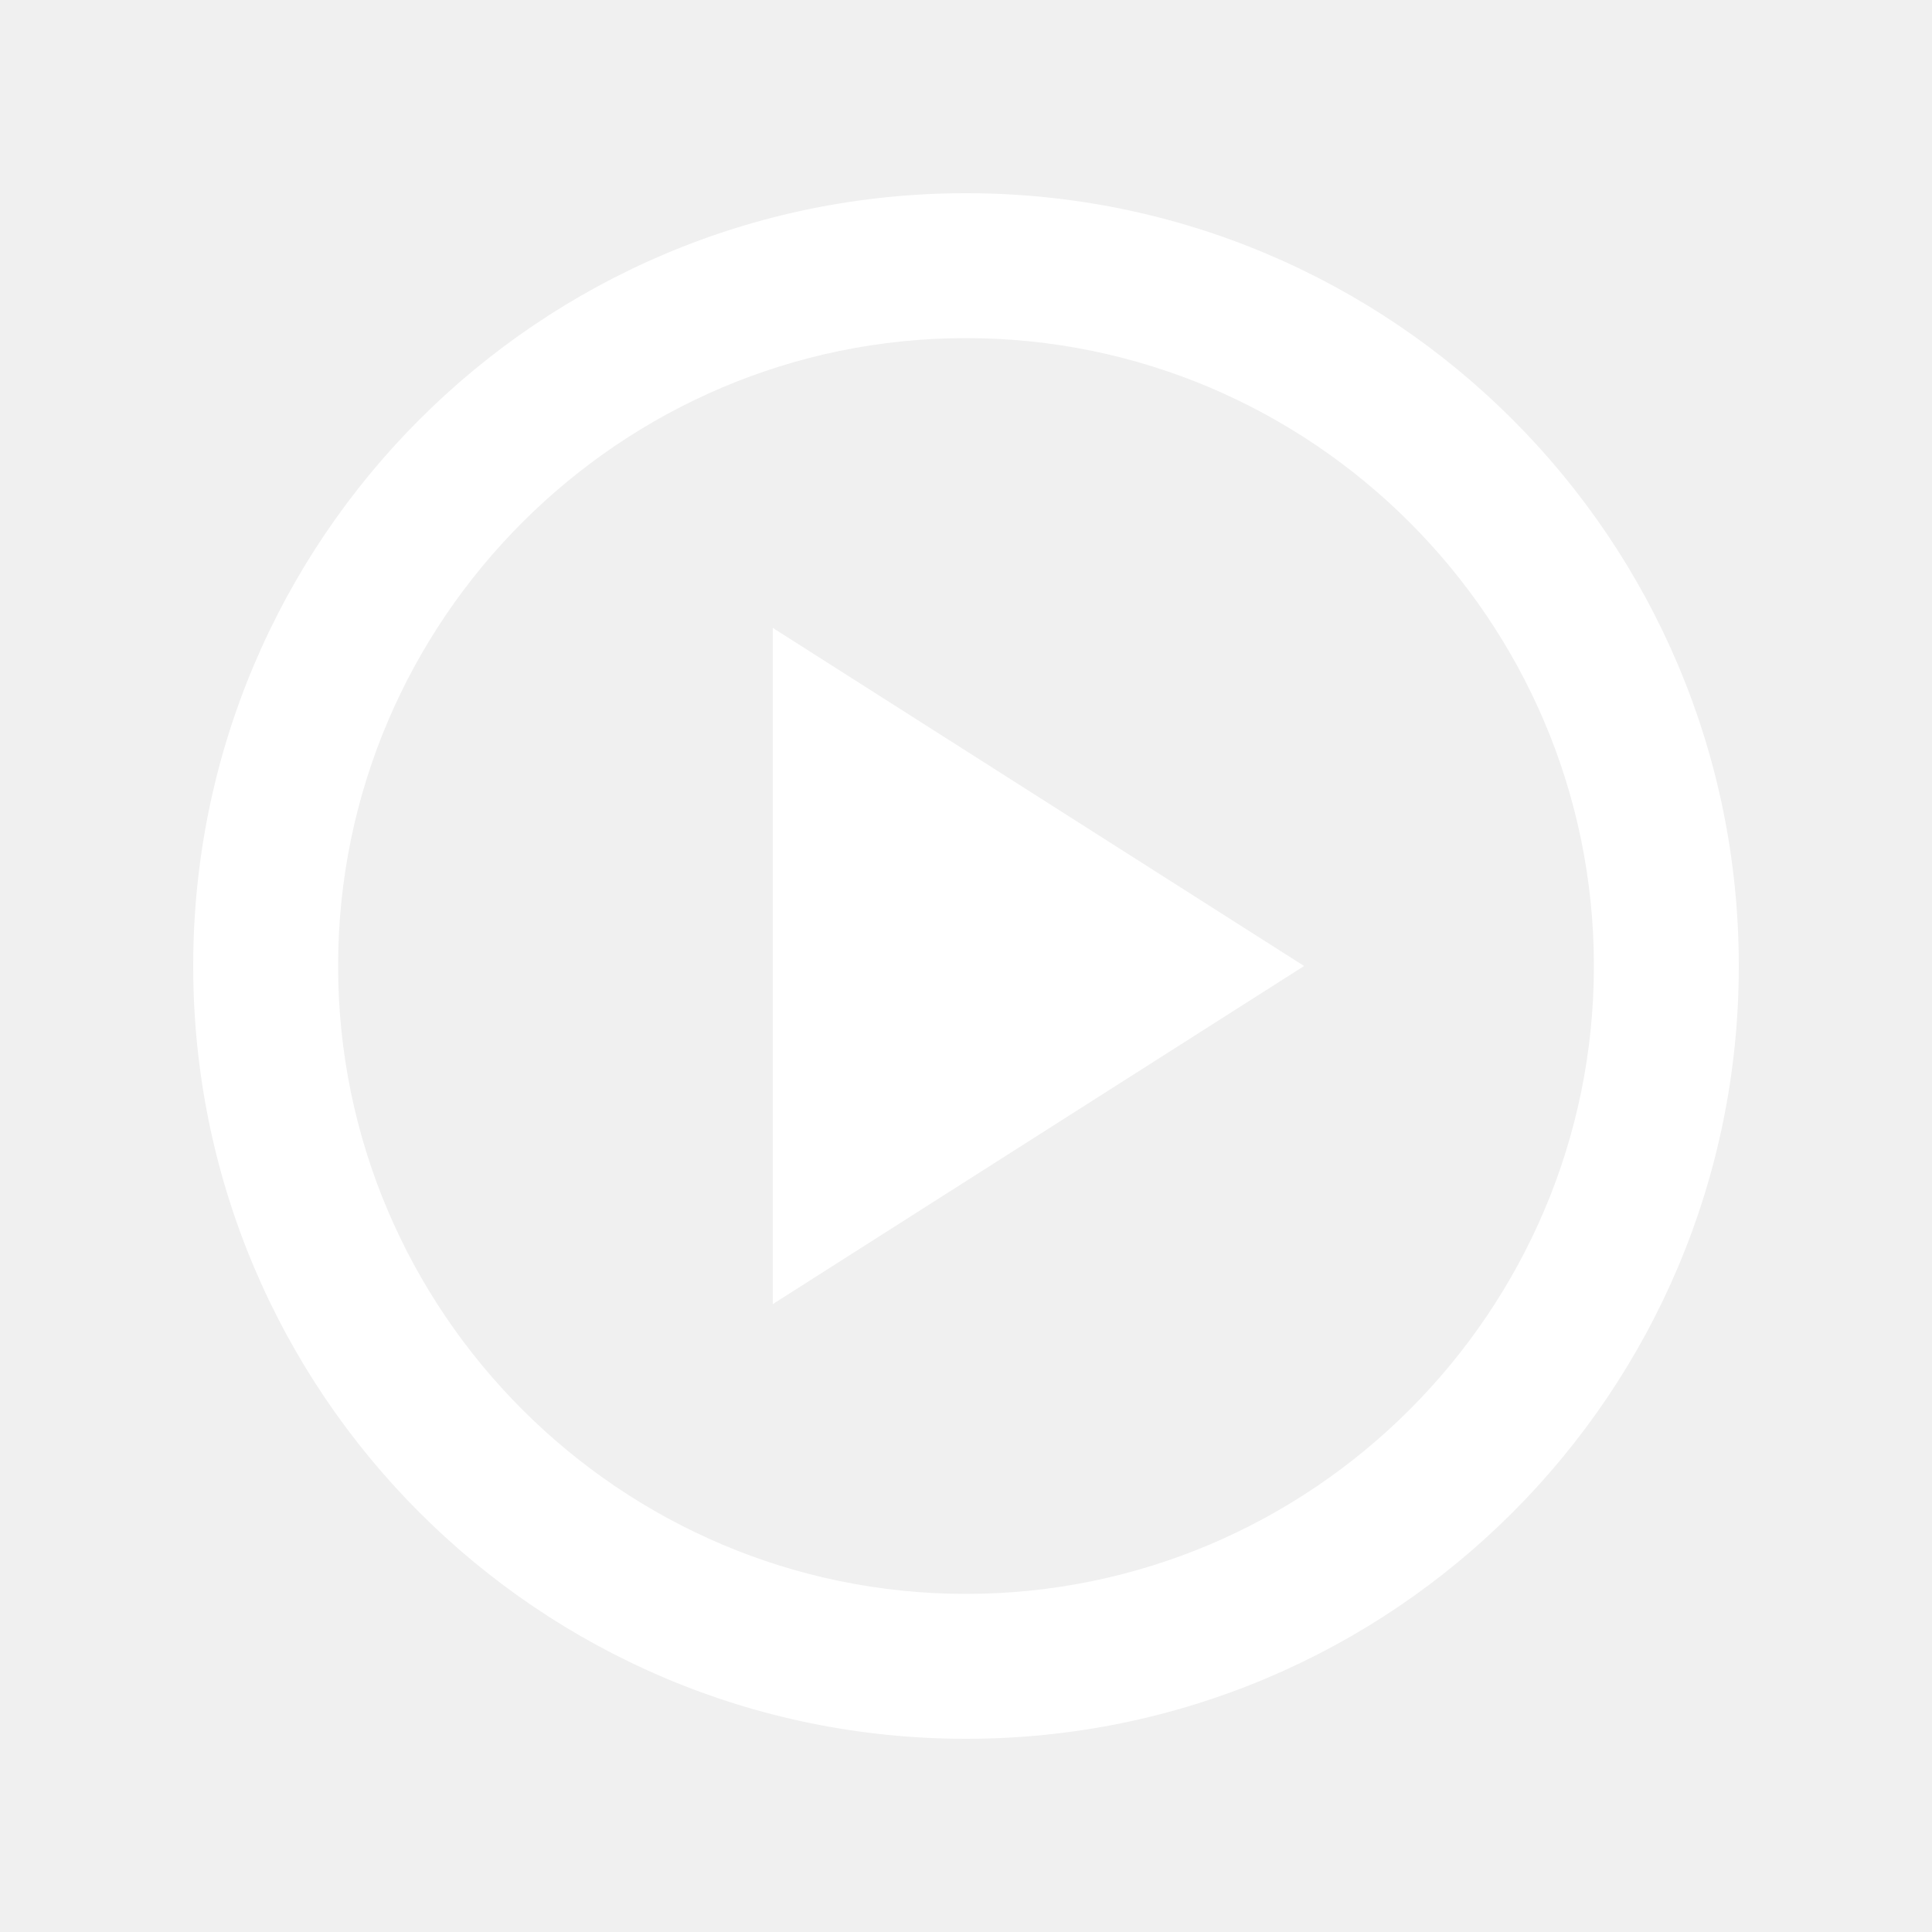
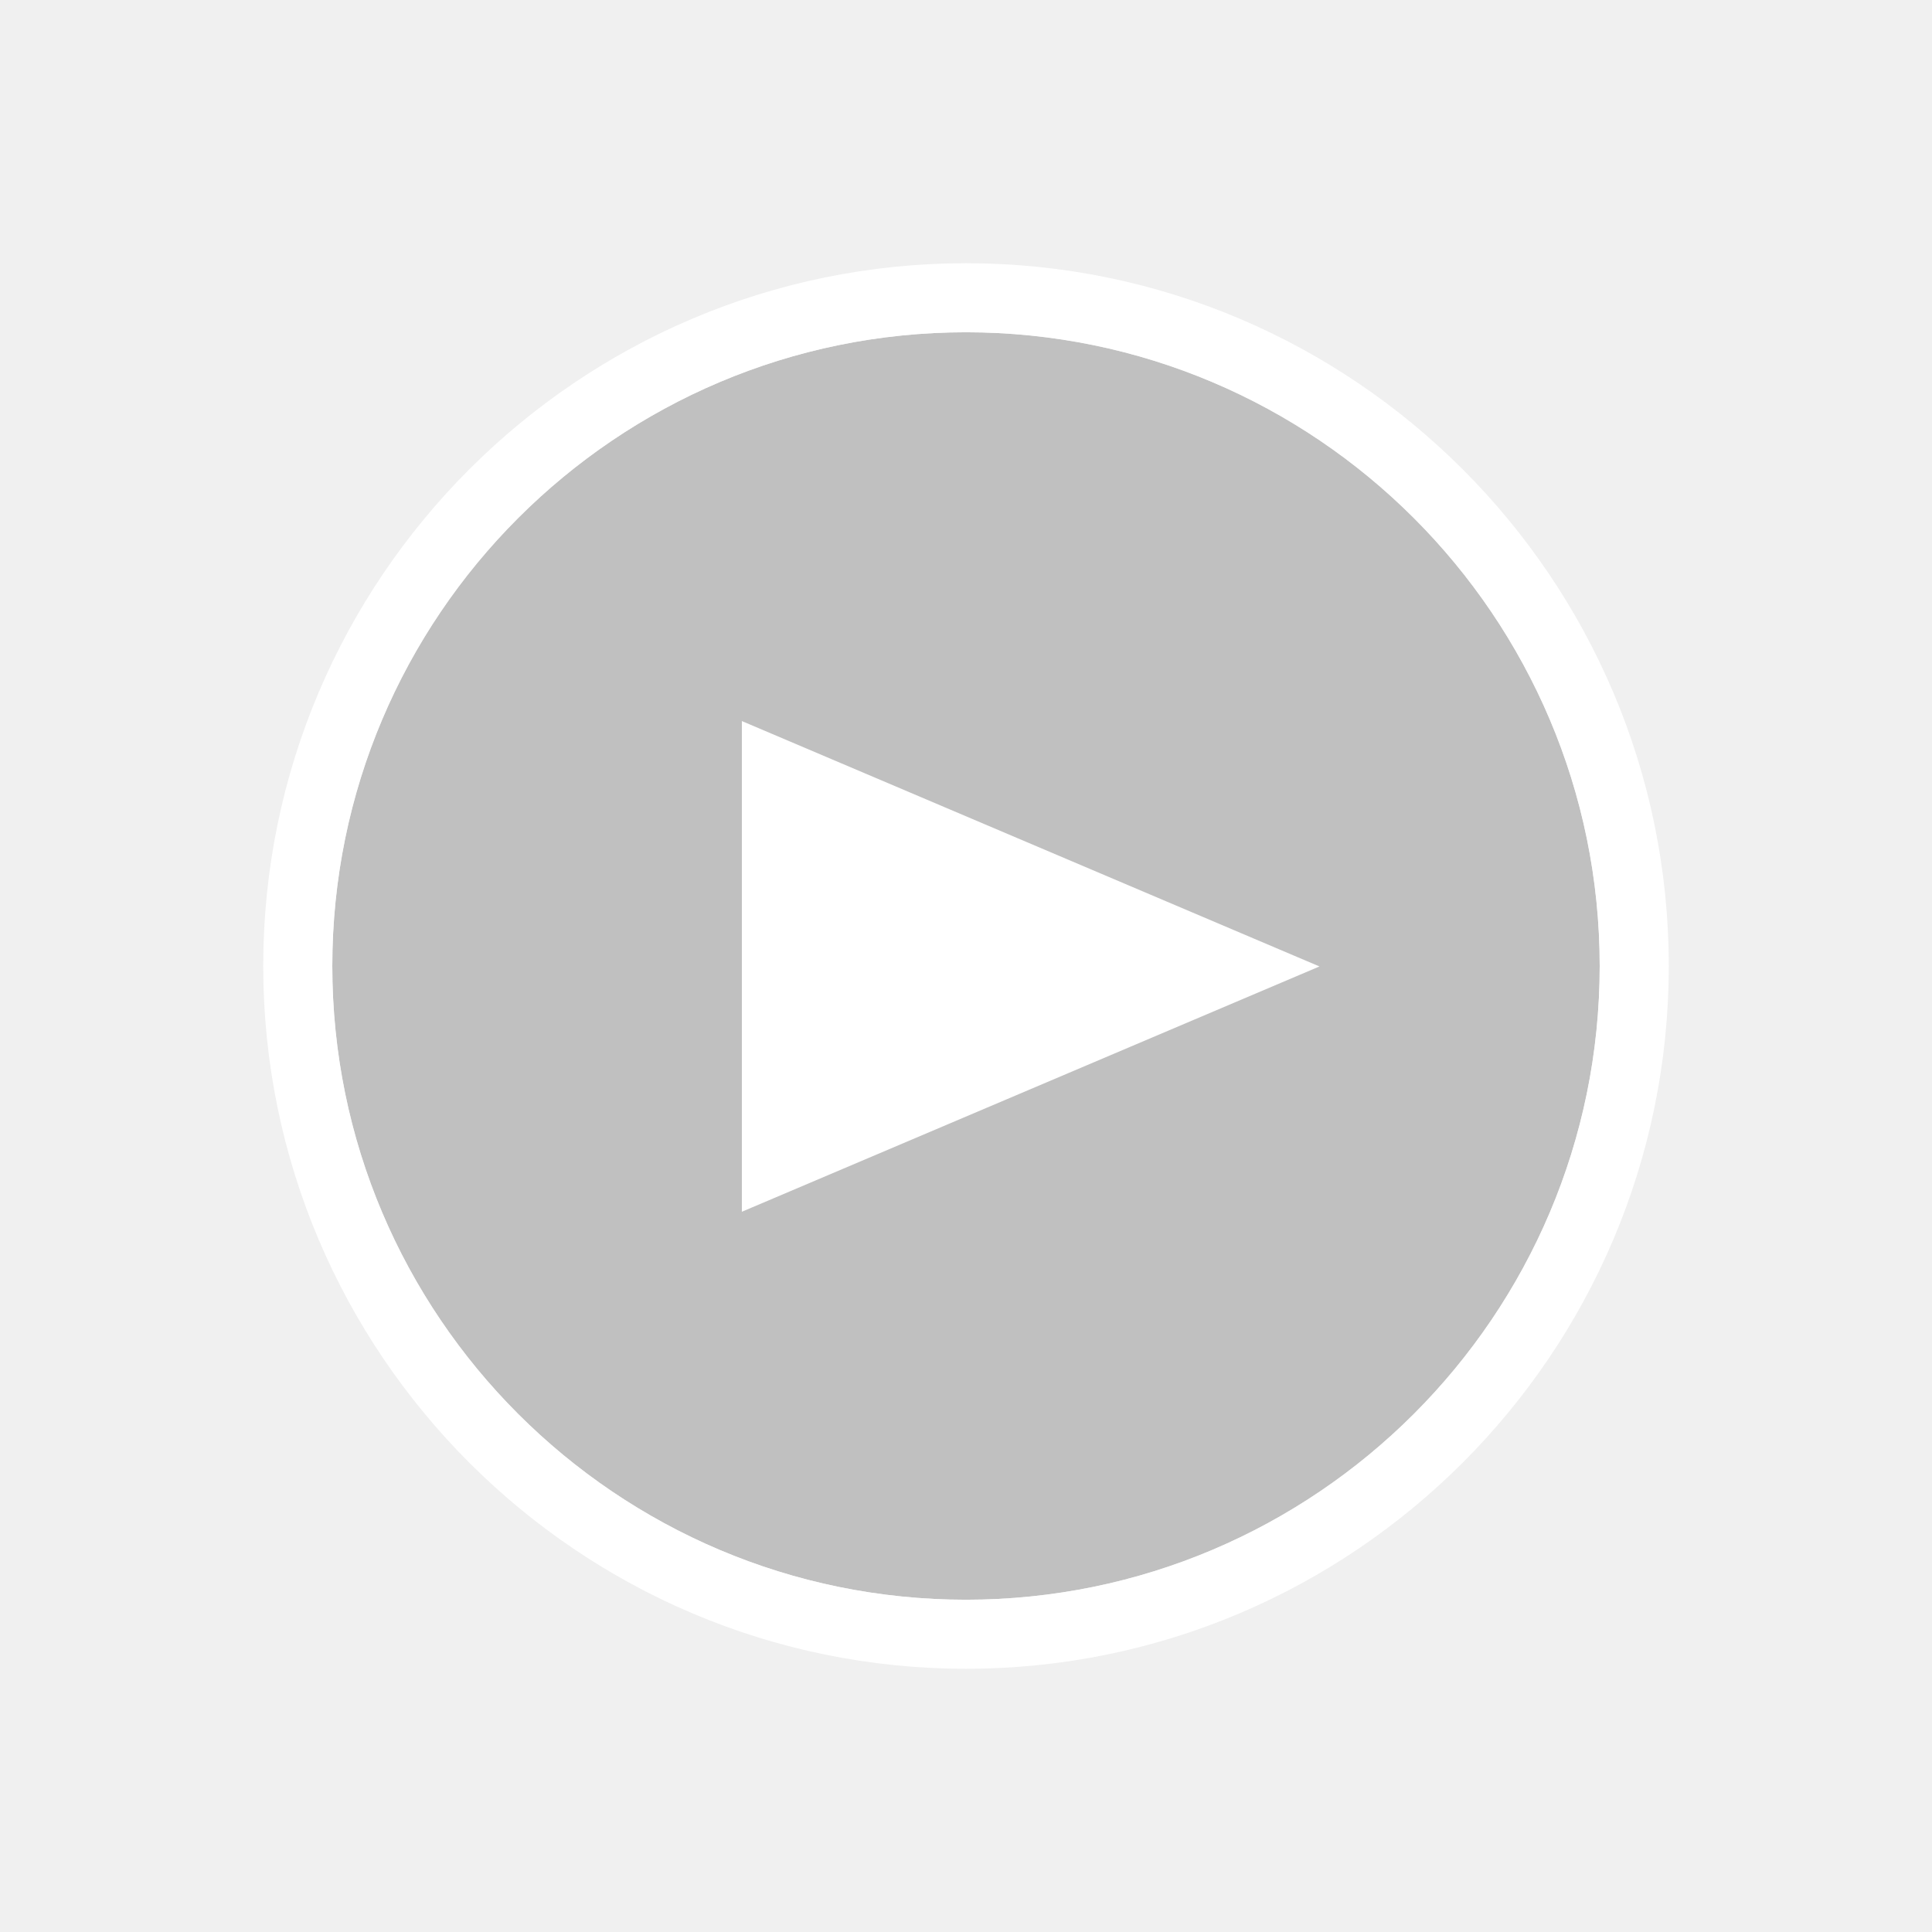
- <svg xmlns="http://www.w3.org/2000/svg" enable-background="new 0 0 20 20" height="48px" viewBox="0 0 20 20" width="48px" fill="#FFFFFF">
-   <g>
-     <rect fill="none" height="20" width="20" />
-   </g>
-   <g>
-     <g>
-       <path d="M10,2c-4.42,0-8,3.58-8,8s3.58,8,8,8s8-3.58,8-8S14.42,2,10,2z M10,16.5c-3.58,0-6.5-2.92-6.5-6.5S6.42,3.5,10,3.5 s6.5,2.92,6.5,6.5S13.58,16.5,10,16.5z" />
-       <polygon points="8,13.5 13.5,10 8,6.5" />
-     </g>
-   </g>
+ <svg xmlns="http://www.w3.org/2000/svg" viewBox="0 0 64 64" role="img" fill="#fff">
+   <path fill="#000" fill-opacity=".2" d="M32 11.007c-11.576 0-20.992 9.416-20.992 20.994 0 11.575 9.416 20.992 20.992 20.992 11.574 0 20.992-9.417 20.992-20.992 0-11.578-9.418-20.994-20.992-20.994" />
+   <path d="M32 8.72c12.836 0 23.28 10.443 23.28 23.28 0 12.837-10.444 23.28-23.28 23.28C19.161 55.28 8.72 44.837 8.72 32 8.72 19.164 19.161 8.72 32 8.72zm0 2.287c-11.576 0-20.992 9.416-20.992 20.994 0 11.575 9.416 20.992 20.992 20.992 11.574 0 20.992-9.417 20.992-20.992 0-11.578-9.418-20.994-20.992-20.994zm-7.425 12.879l19.134 8.129-19.134 8.126V23.886z" />
</svg>
